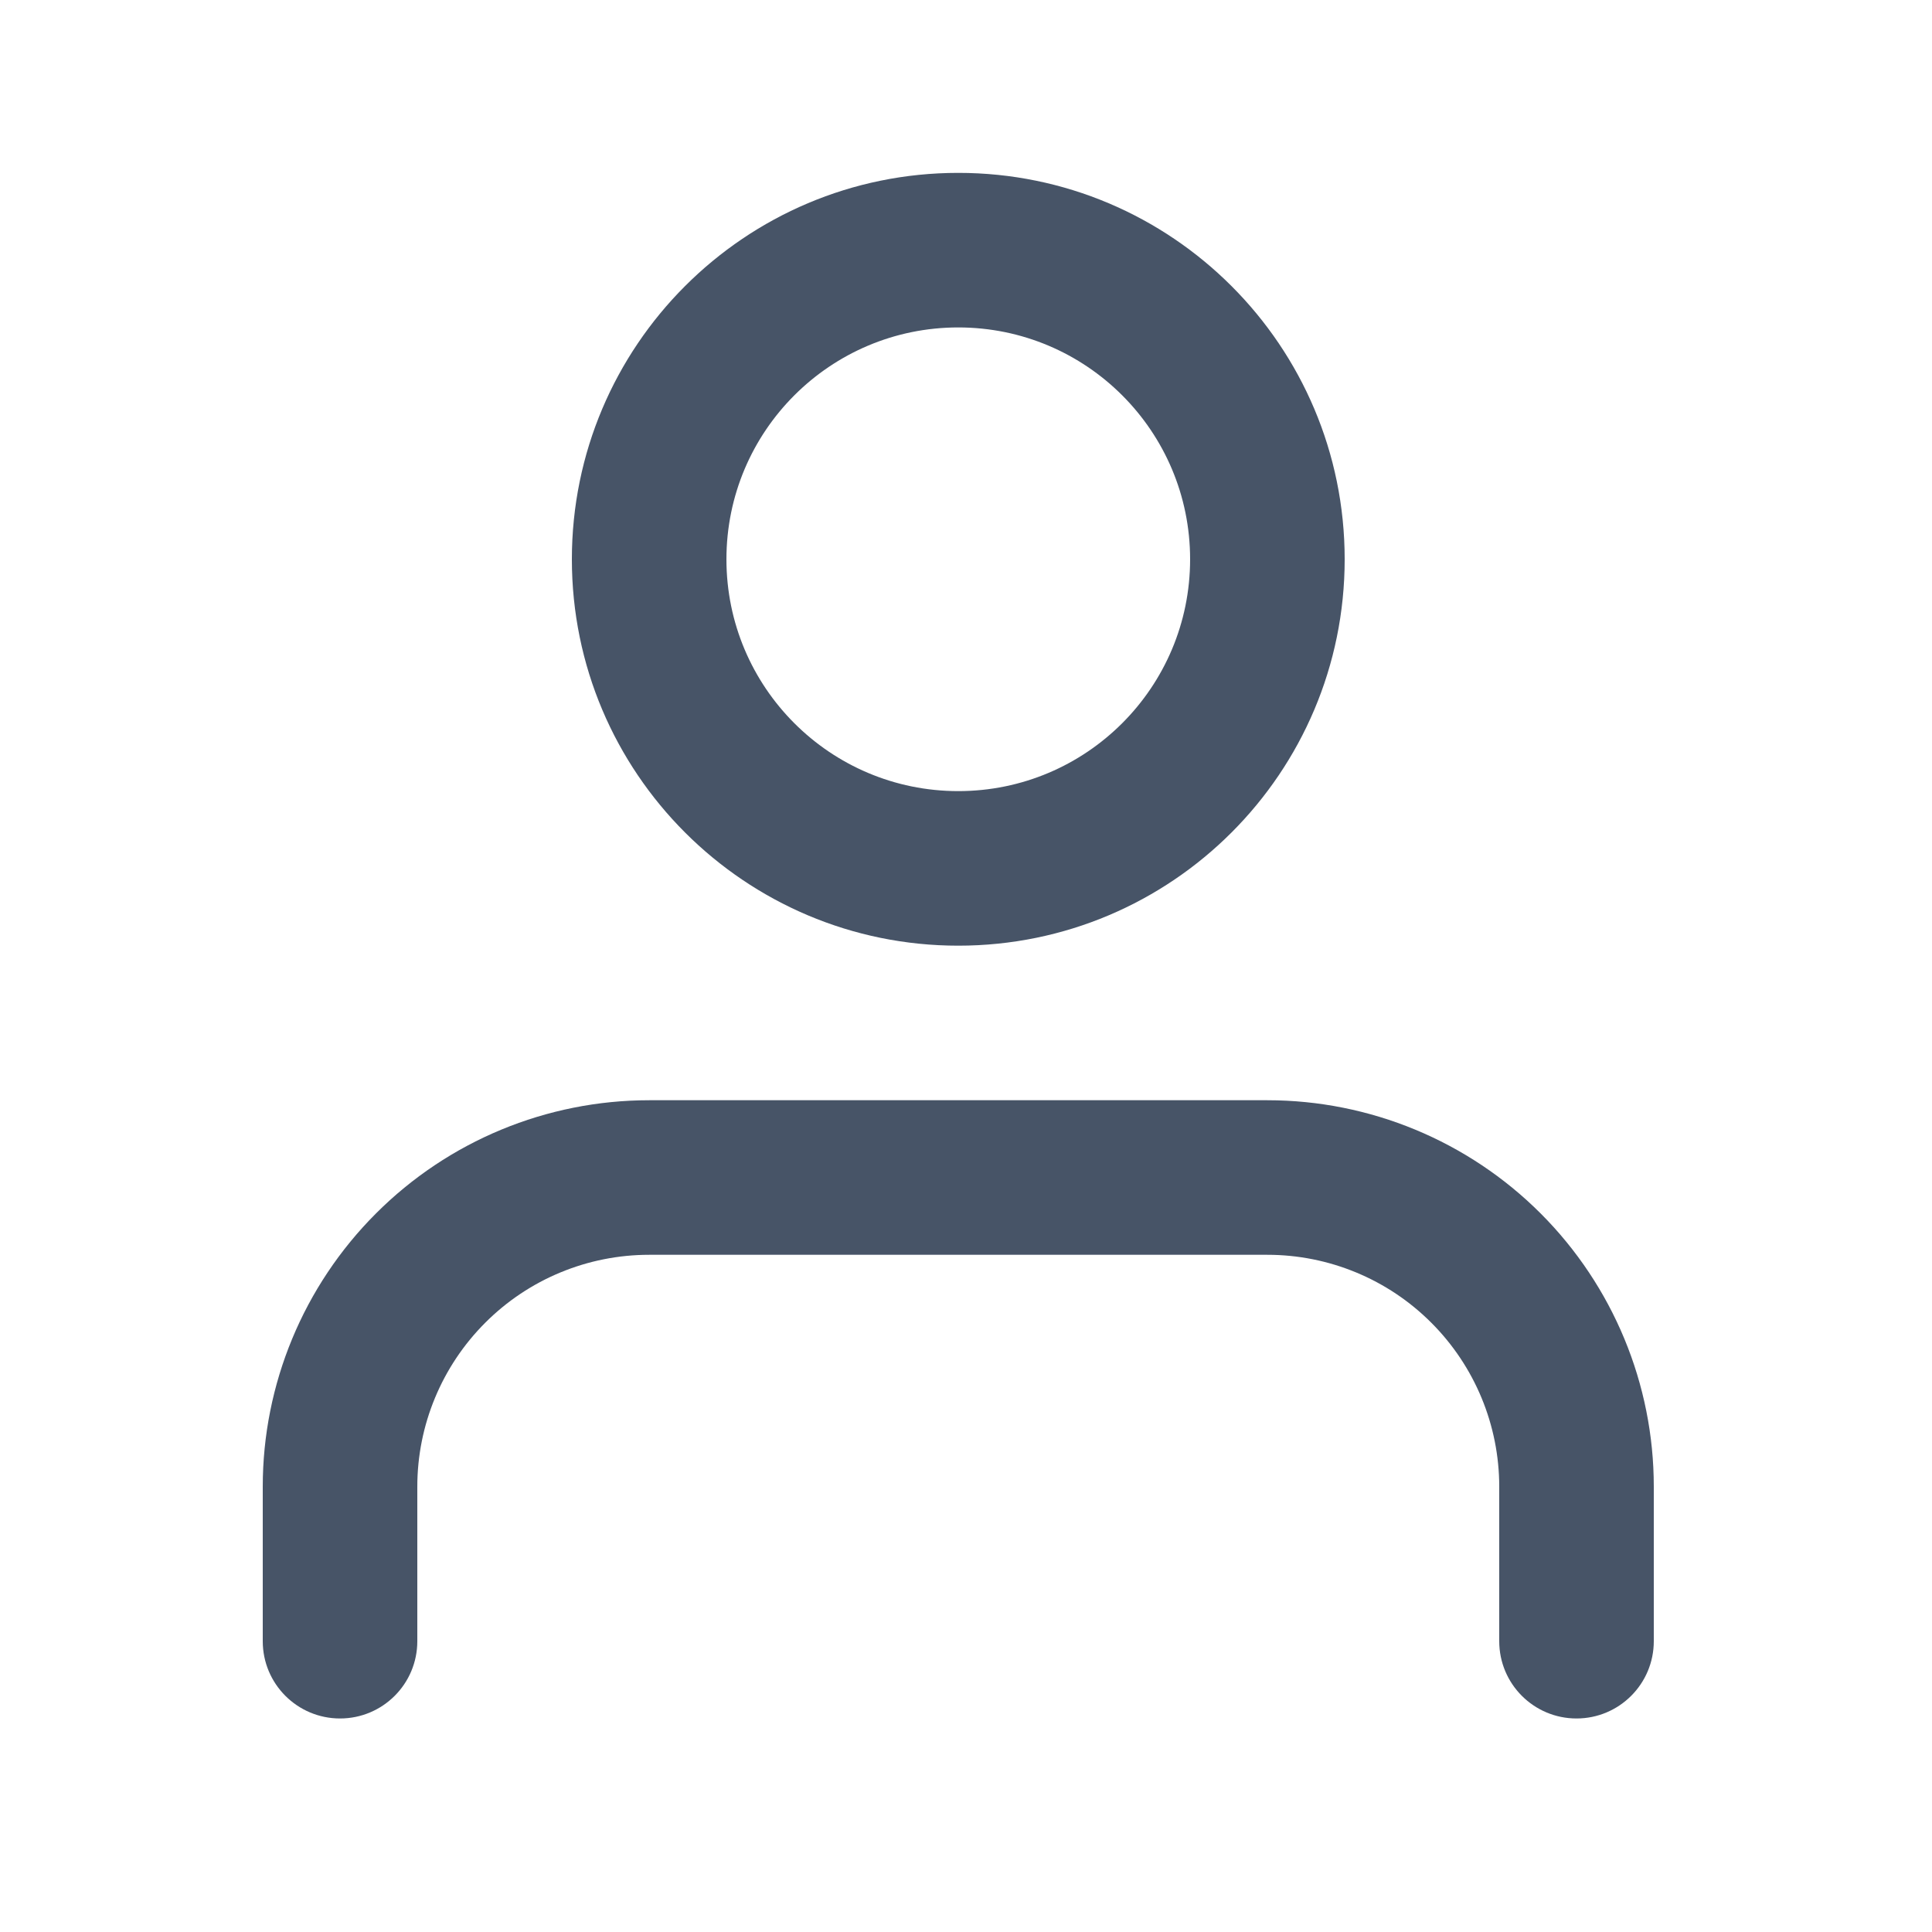
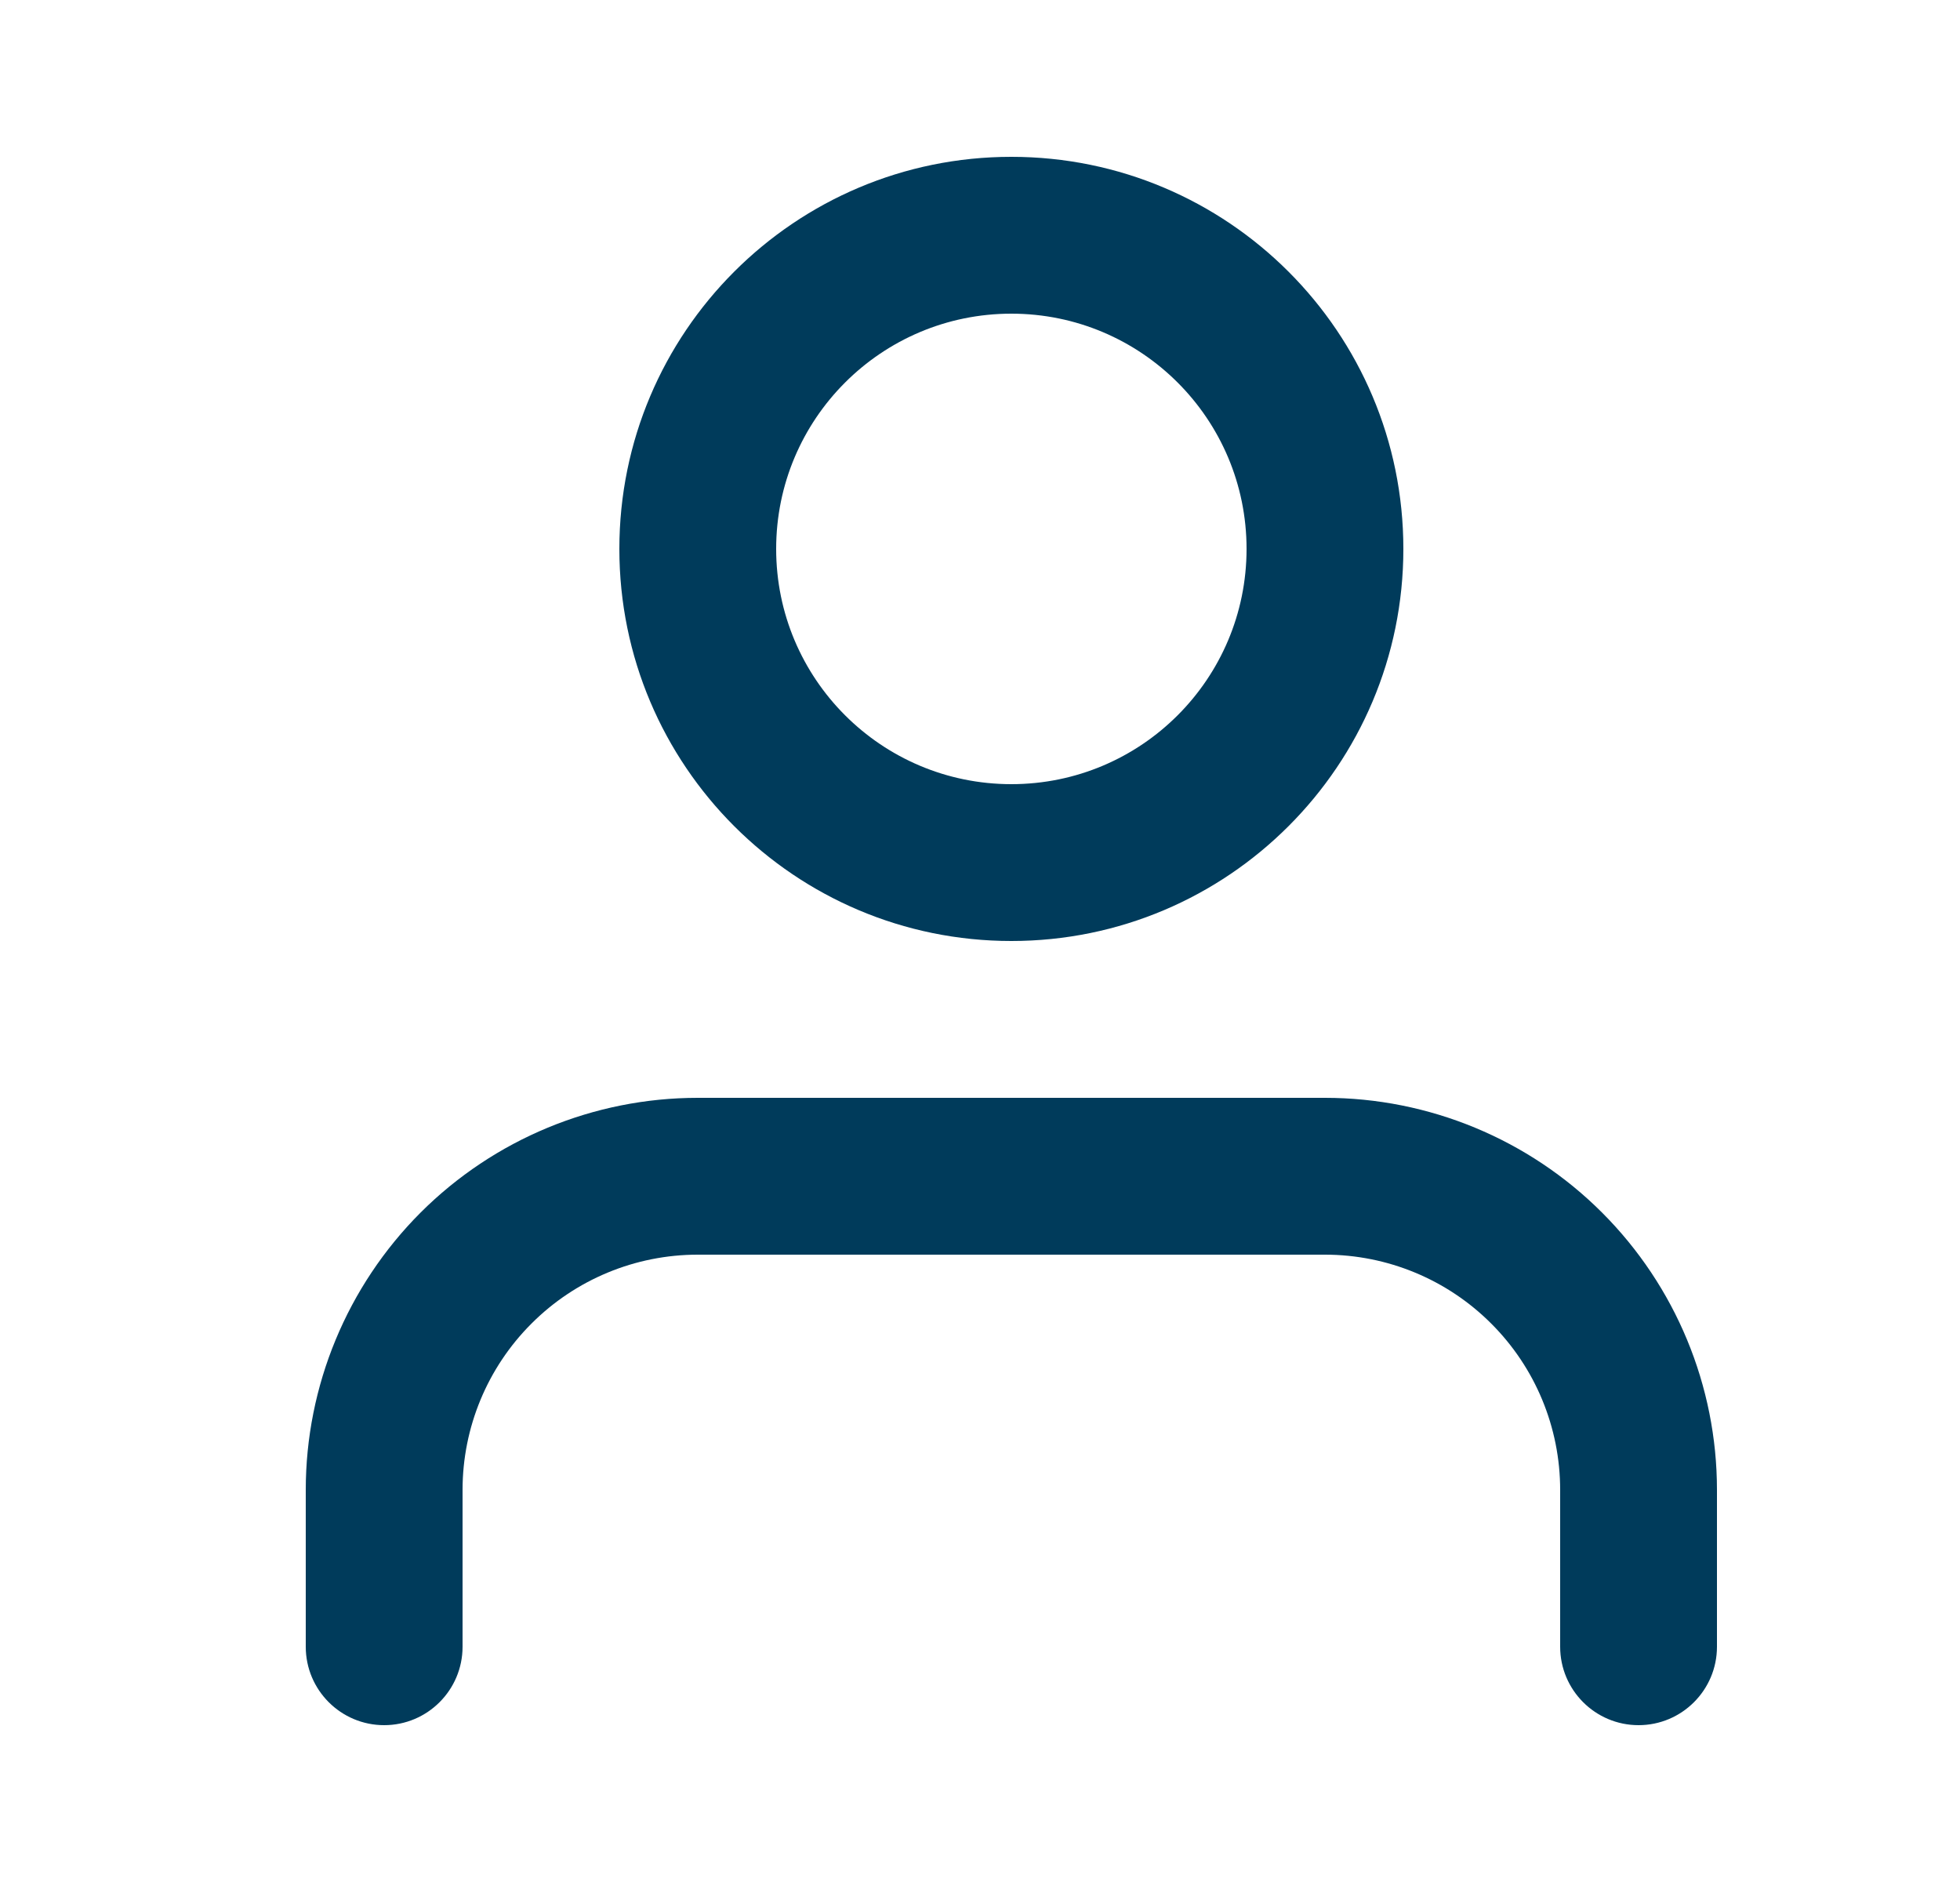
- <svg xmlns="http://www.w3.org/2000/svg" width="25" height="25" viewBox="0 0 25 25" fill="none">
-   <path fill-rule="evenodd" clip-rule="evenodd" d="M4.865 15.702C5.802 14.764 7.074 14.237 8.4 14.237H16.4C17.726 14.237 18.998 14.764 19.936 15.702C20.873 16.64 21.4 17.911 21.4 19.237V21.237C21.4 21.79 20.952 22.237 20.4 22.237C19.848 22.237 19.4 21.79 19.4 21.237V19.237C19.4 18.442 19.084 17.679 18.521 17.116C17.959 16.553 17.196 16.237 16.4 16.237H8.4C7.604 16.237 6.841 16.553 6.279 17.116C5.716 17.679 5.4 18.442 5.4 19.237V21.237C5.4 21.79 4.952 22.237 4.4 22.237C3.848 22.237 3.4 21.79 3.4 21.237V19.237C3.4 17.911 3.927 16.64 4.865 15.702Z" fill="#475467" />
-   <path fill-rule="evenodd" clip-rule="evenodd" d="M12.4 4.237C10.743 4.237 9.4 5.58 9.4 7.237C9.4 8.894 10.743 10.237 12.4 10.237C14.057 10.237 15.4 8.894 15.4 7.237C15.4 5.58 14.057 4.237 12.4 4.237ZM7.4 7.237C7.4 4.476 9.639 2.237 12.4 2.237C15.162 2.237 17.4 4.476 17.4 7.237C17.4 9.999 15.162 12.237 12.4 12.237C9.639 12.237 7.4 9.999 7.4 7.237Z" fill="#475467" />
+ <svg xmlns="http://www.w3.org/2000/svg" width="25" height="24" viewBox="0 0 25 24" fill="none">
+   <path fill-rule="evenodd" clip-rule="evenodd" d="M5.364 15.464C6.302 14.527 7.574 14 8.9 14H16.9C18.226 14 19.498 14.527 20.435 15.464C21.373 16.402 21.9 17.674 21.9 19V21C21.9 21.552 21.452 22 20.9 22C20.348 22 19.9 21.552 19.9 21V19C19.9 18.204 19.584 17.441 19.021 16.879C18.459 16.316 17.696 16 16.9 16H8.9C8.104 16 7.341 16.316 6.779 16.879C6.216 17.441 5.9 18.204 5.9 19V21C5.9 21.552 5.452 22 4.9 22C4.348 22 3.9 21.552 3.9 21V19C3.9 17.674 4.427 16.402 5.364 15.464Z" fill="#003B5B" />
+   <path fill-rule="evenodd" clip-rule="evenodd" d="M12.9 4C11.243 4 9.9 5.343 9.9 7C9.9 8.657 11.243 10 12.9 10C14.557 10 15.9 8.657 15.9 7C15.9 5.343 14.557 4 12.9 4ZM7.9 7C7.9 4.239 10.139 2 12.9 2C15.661 2 17.9 4.239 17.9 7C17.9 9.761 15.661 12 12.9 12C10.139 12 7.9 9.761 7.9 7Z" fill="#003B5B" />
</svg>
